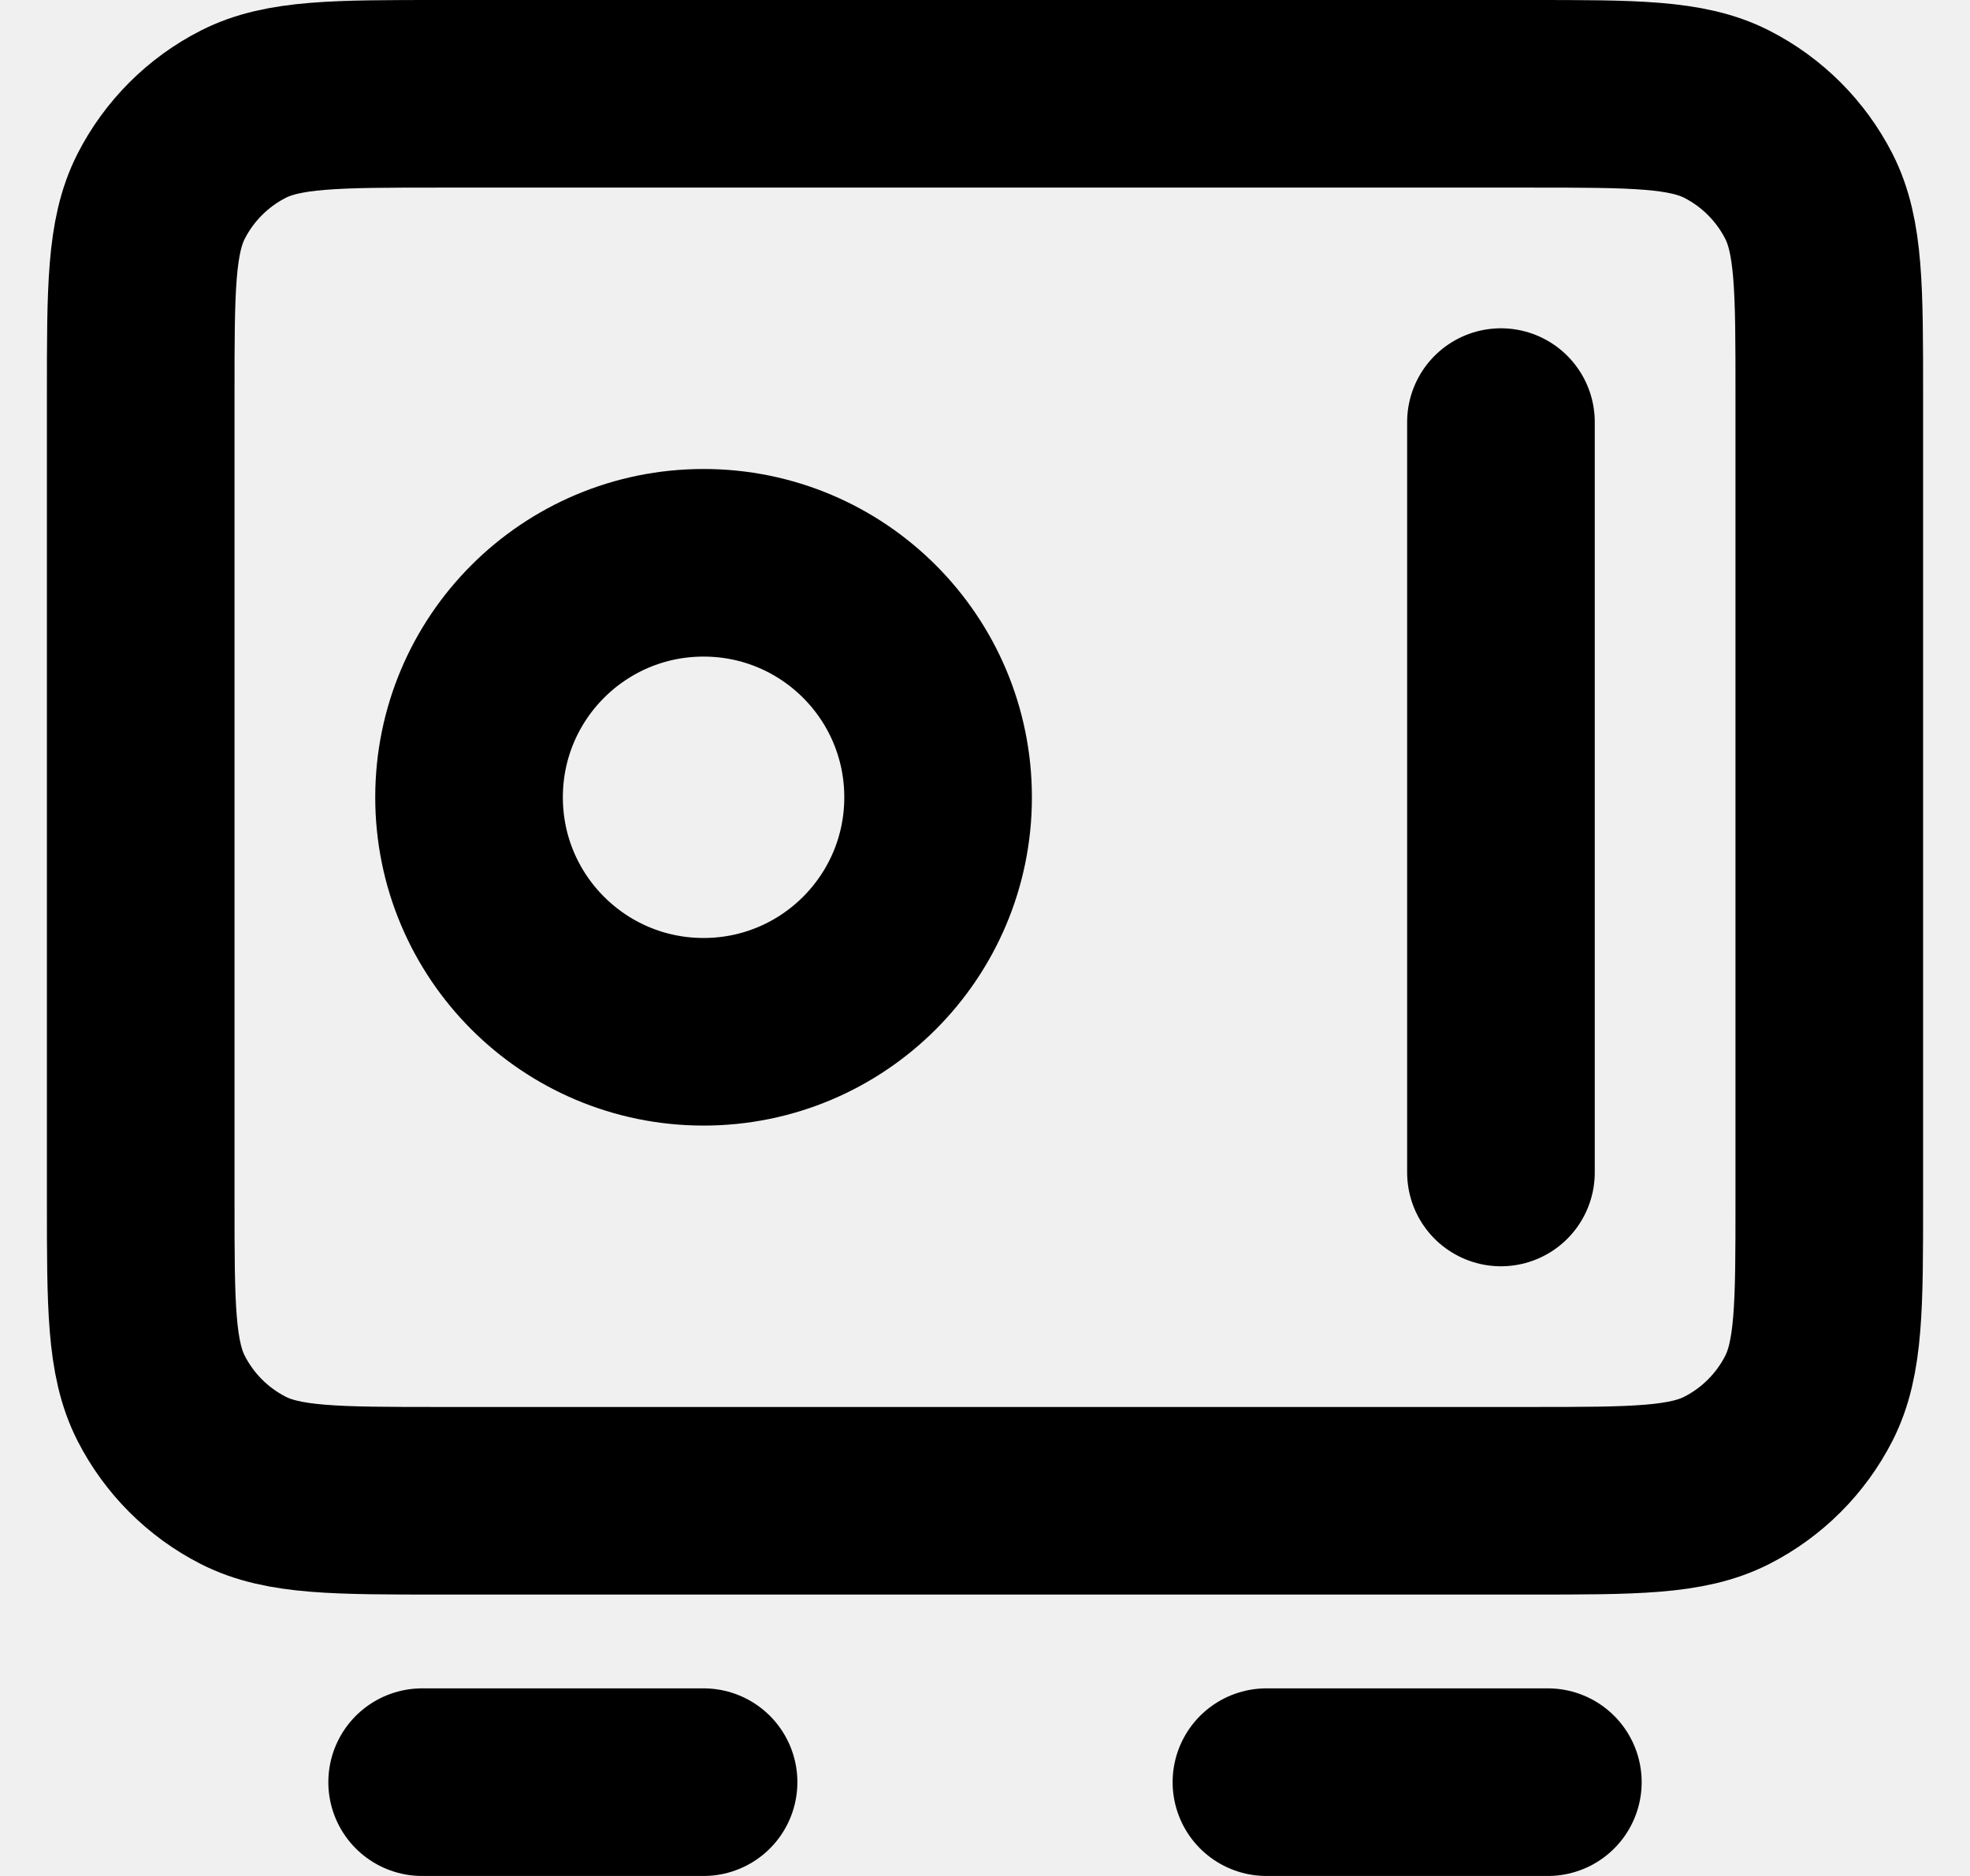
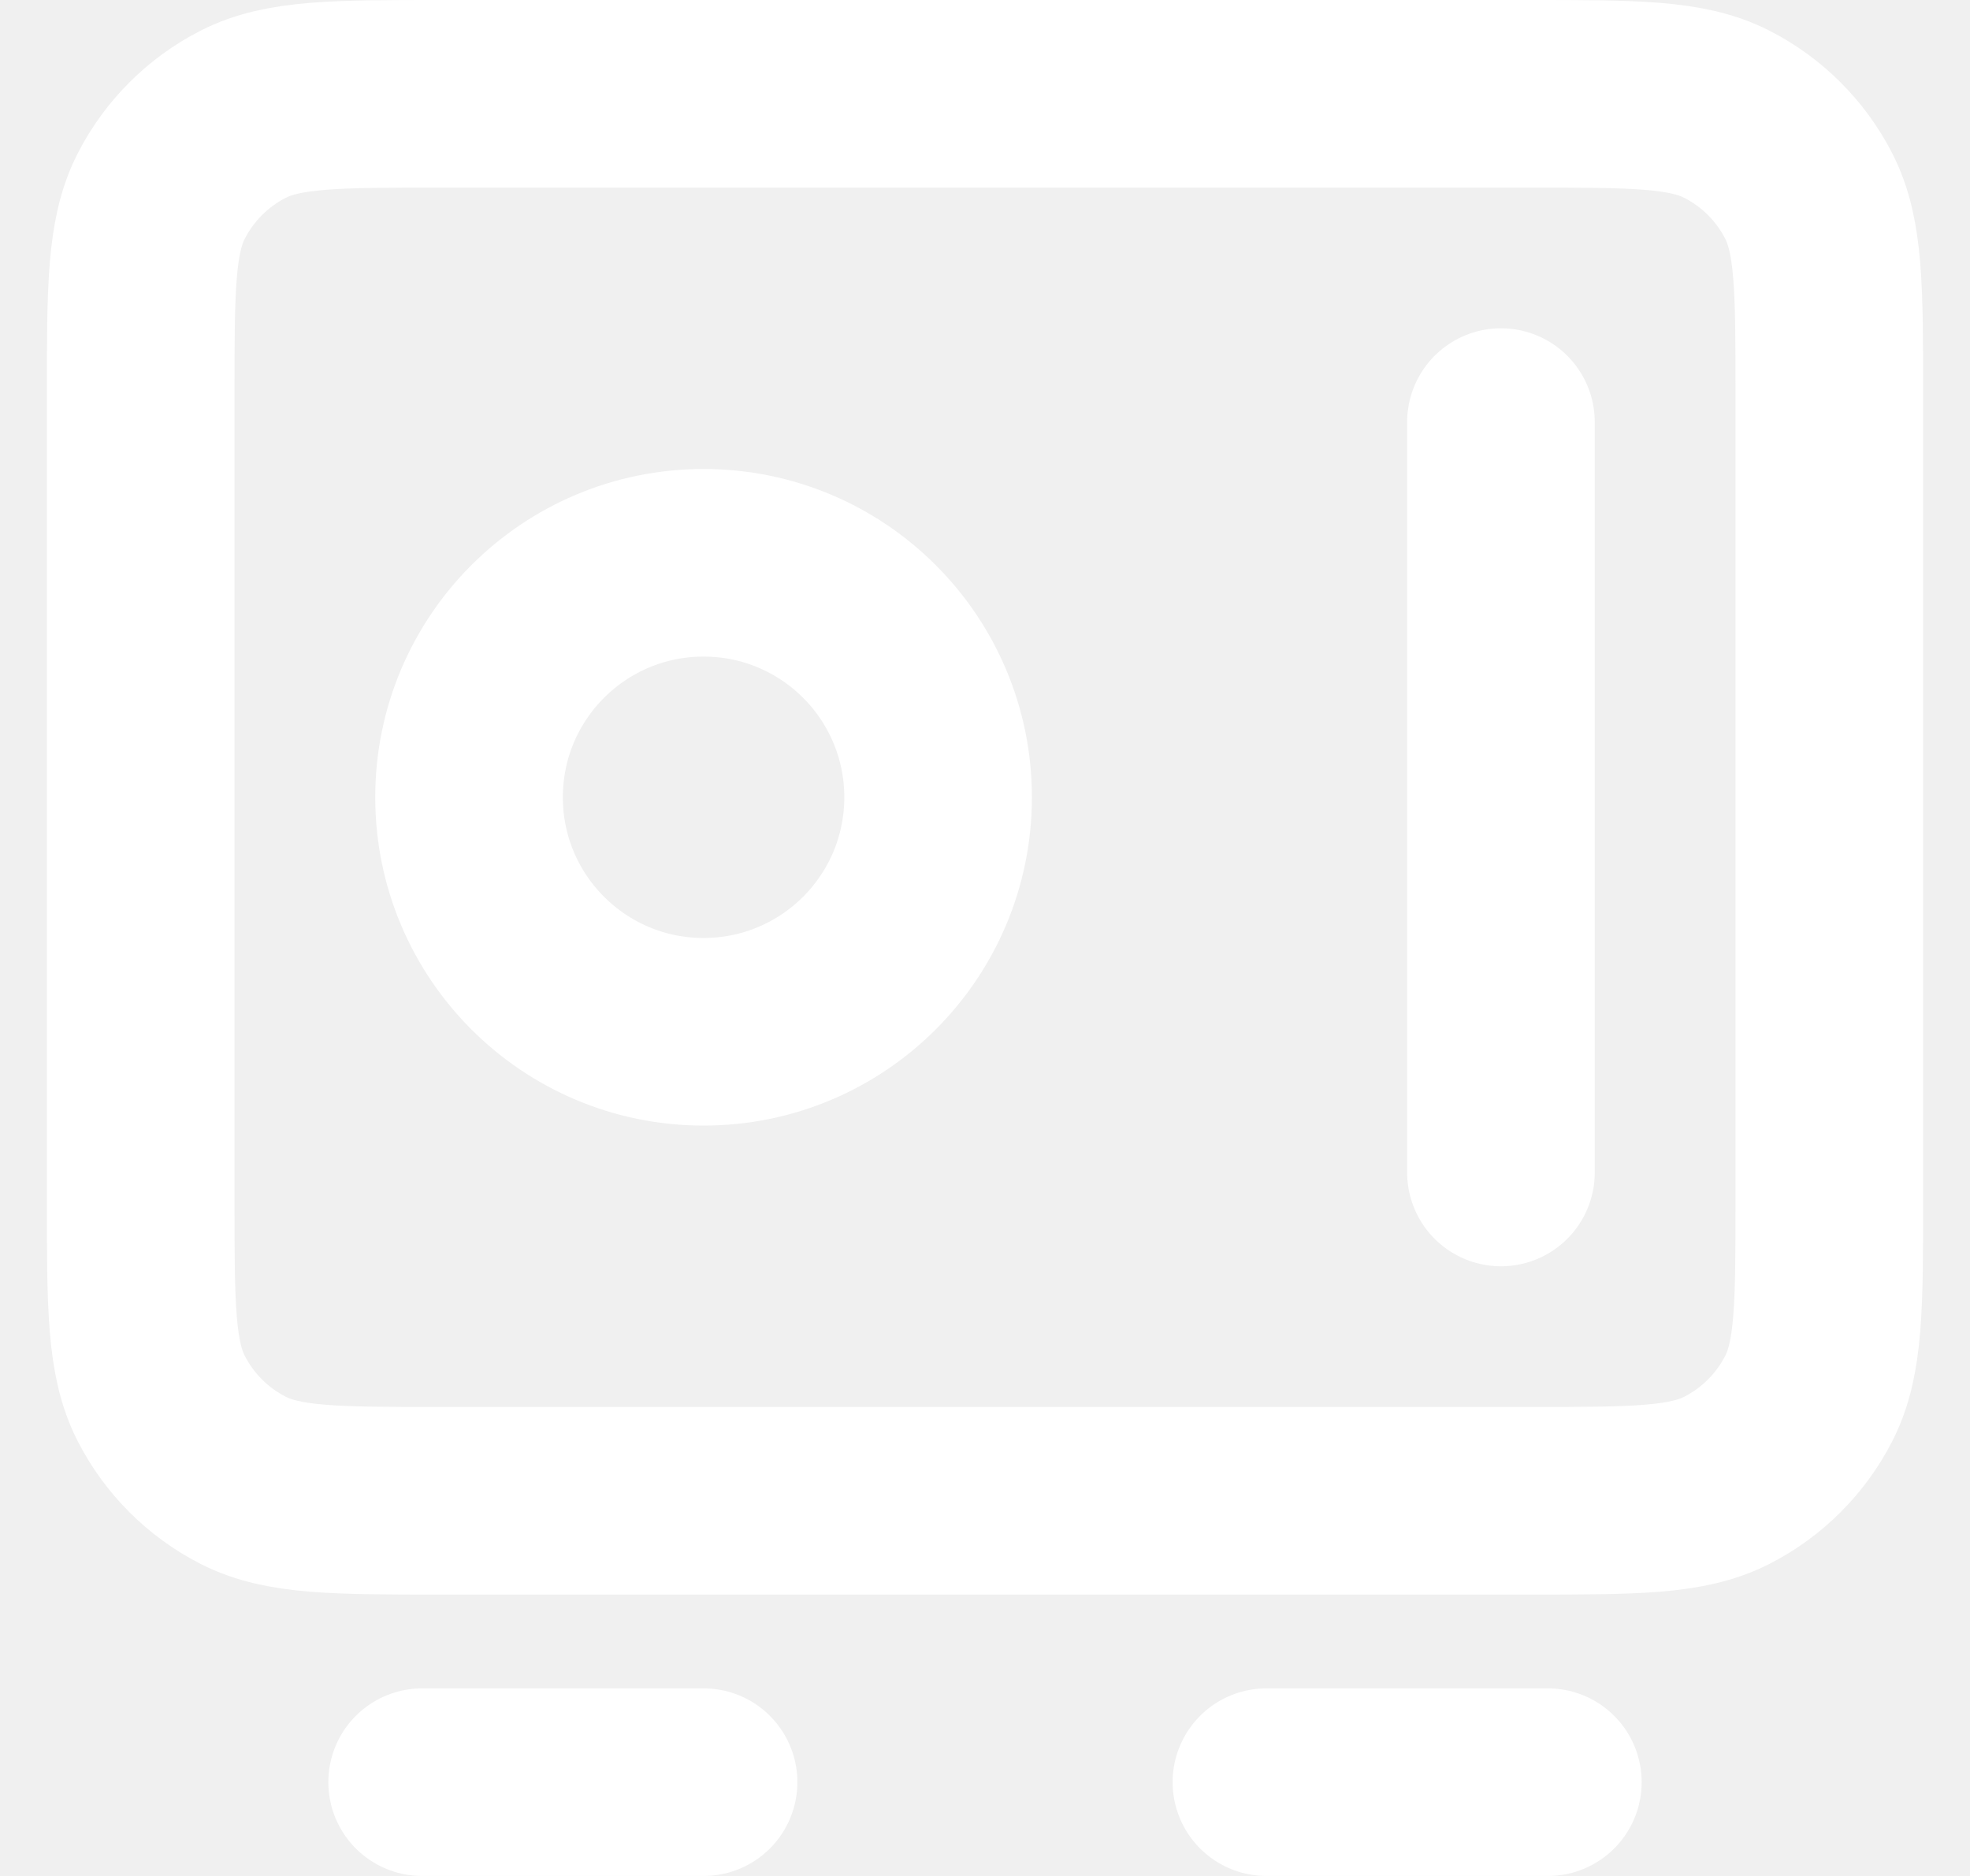
<svg xmlns="http://www.w3.org/2000/svg" width="21" height="20" viewBox="0 0 21 20" fill="none">
  <g clip-path="url(#clip0_0_3)">
-     <path d="M4.5 19H7.5M13.5 19H16.5M16 4.5V12.5M1.5 4.2V12.8C1.5 13.92 1.5 14.48 1.718 14.908C1.91 15.284 2.216 15.59 2.592 15.782C3.02 16 3.58 16 4.7 16H16.3C17.42 16 17.98 16 18.408 15.782C18.784 15.59 19.09 15.284 19.282 14.908C19.5 14.48 19.5 13.92 19.5 12.8V4.2C19.5 3.08 19.5 2.52 19.282 2.092C19.09 1.716 18.784 1.41 18.408 1.218C17.98 1 17.42 1 16.3 1H4.7C3.58 1 3.02 1 2.592 1.218C2.216 1.41 1.91 1.716 1.718 2.092C1.5 2.52 1.5 3.08 1.5 4.2ZM10 8.5C10 9.881 8.881 11 7.5 11C6.119 11 5 9.881 5 8.5C5 7.119 6.119 6 7.5 6C8.881 6 10 7.119 10 8.5Z" stroke="black" stroke-width="2" stroke-linecap="round" stroke-linejoin="round" />
+     <path d="M4.5 19H7.5M13.5 19H16.5M16 4.5V12.5M1.5 4.2V12.8C1.5 13.92 1.5 14.48 1.718 14.908C1.91 15.284 2.216 15.59 2.592 15.782C3.02 16 3.58 16 4.7 16H16.3C17.42 16 17.98 16 18.408 15.782C18.784 15.59 19.09 15.284 19.282 14.908C19.5 14.48 19.5 13.92 19.5 12.8V4.2C19.5 3.08 19.5 2.52 19.282 2.092C19.09 1.716 18.784 1.41 18.408 1.218C17.98 1 17.42 1 16.3 1H4.7C3.58 1 3.02 1 2.592 1.218C2.216 1.41 1.91 1.716 1.718 2.092C1.5 2.52 1.5 3.08 1.5 4.2ZM10 8.5C10 9.881 8.881 11 7.5 11C6.119 11 5 9.881 5 8.5C5 7.119 6.119 6 7.5 6C8.881 6 10 7.119 10 8.5Z" stroke="white" stroke-width="2" stroke-linecap="round" stroke-linejoin="round" />
  </g>
  <defs>
    <clipPath id="clip0_0_3">
      <rect width="21" height="20" fill="white" />
    </clipPath>
  </defs>
</svg>
